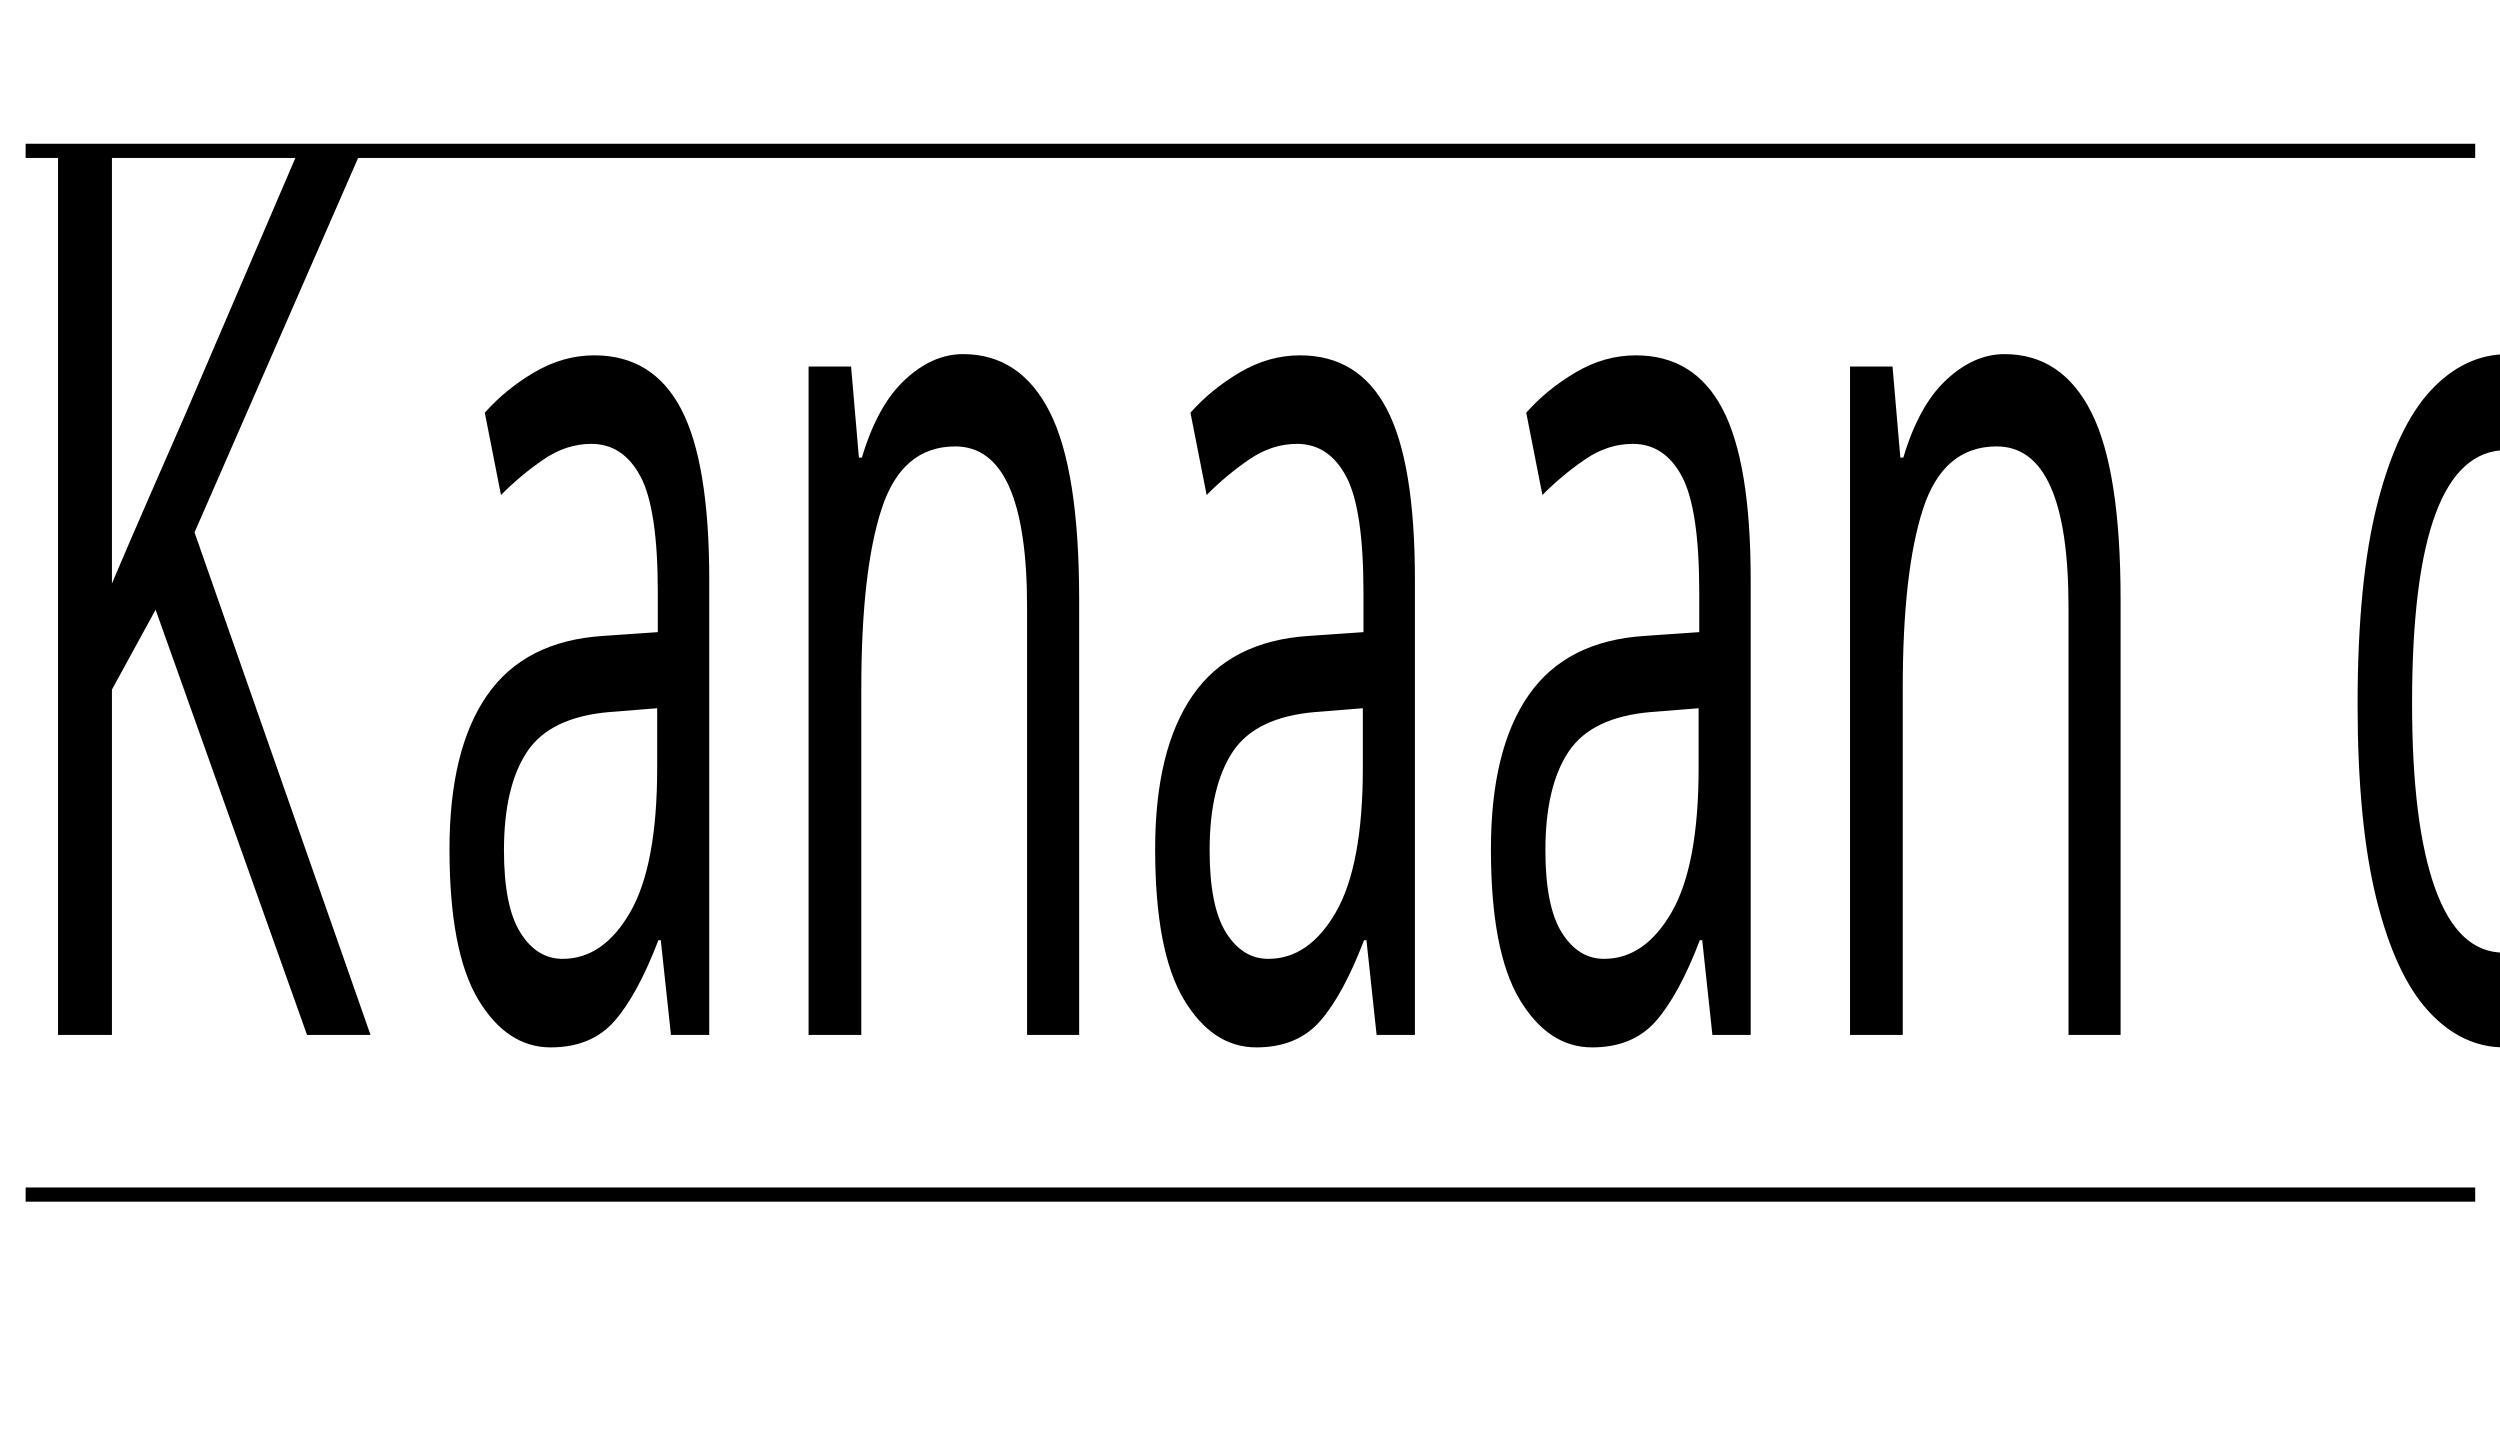
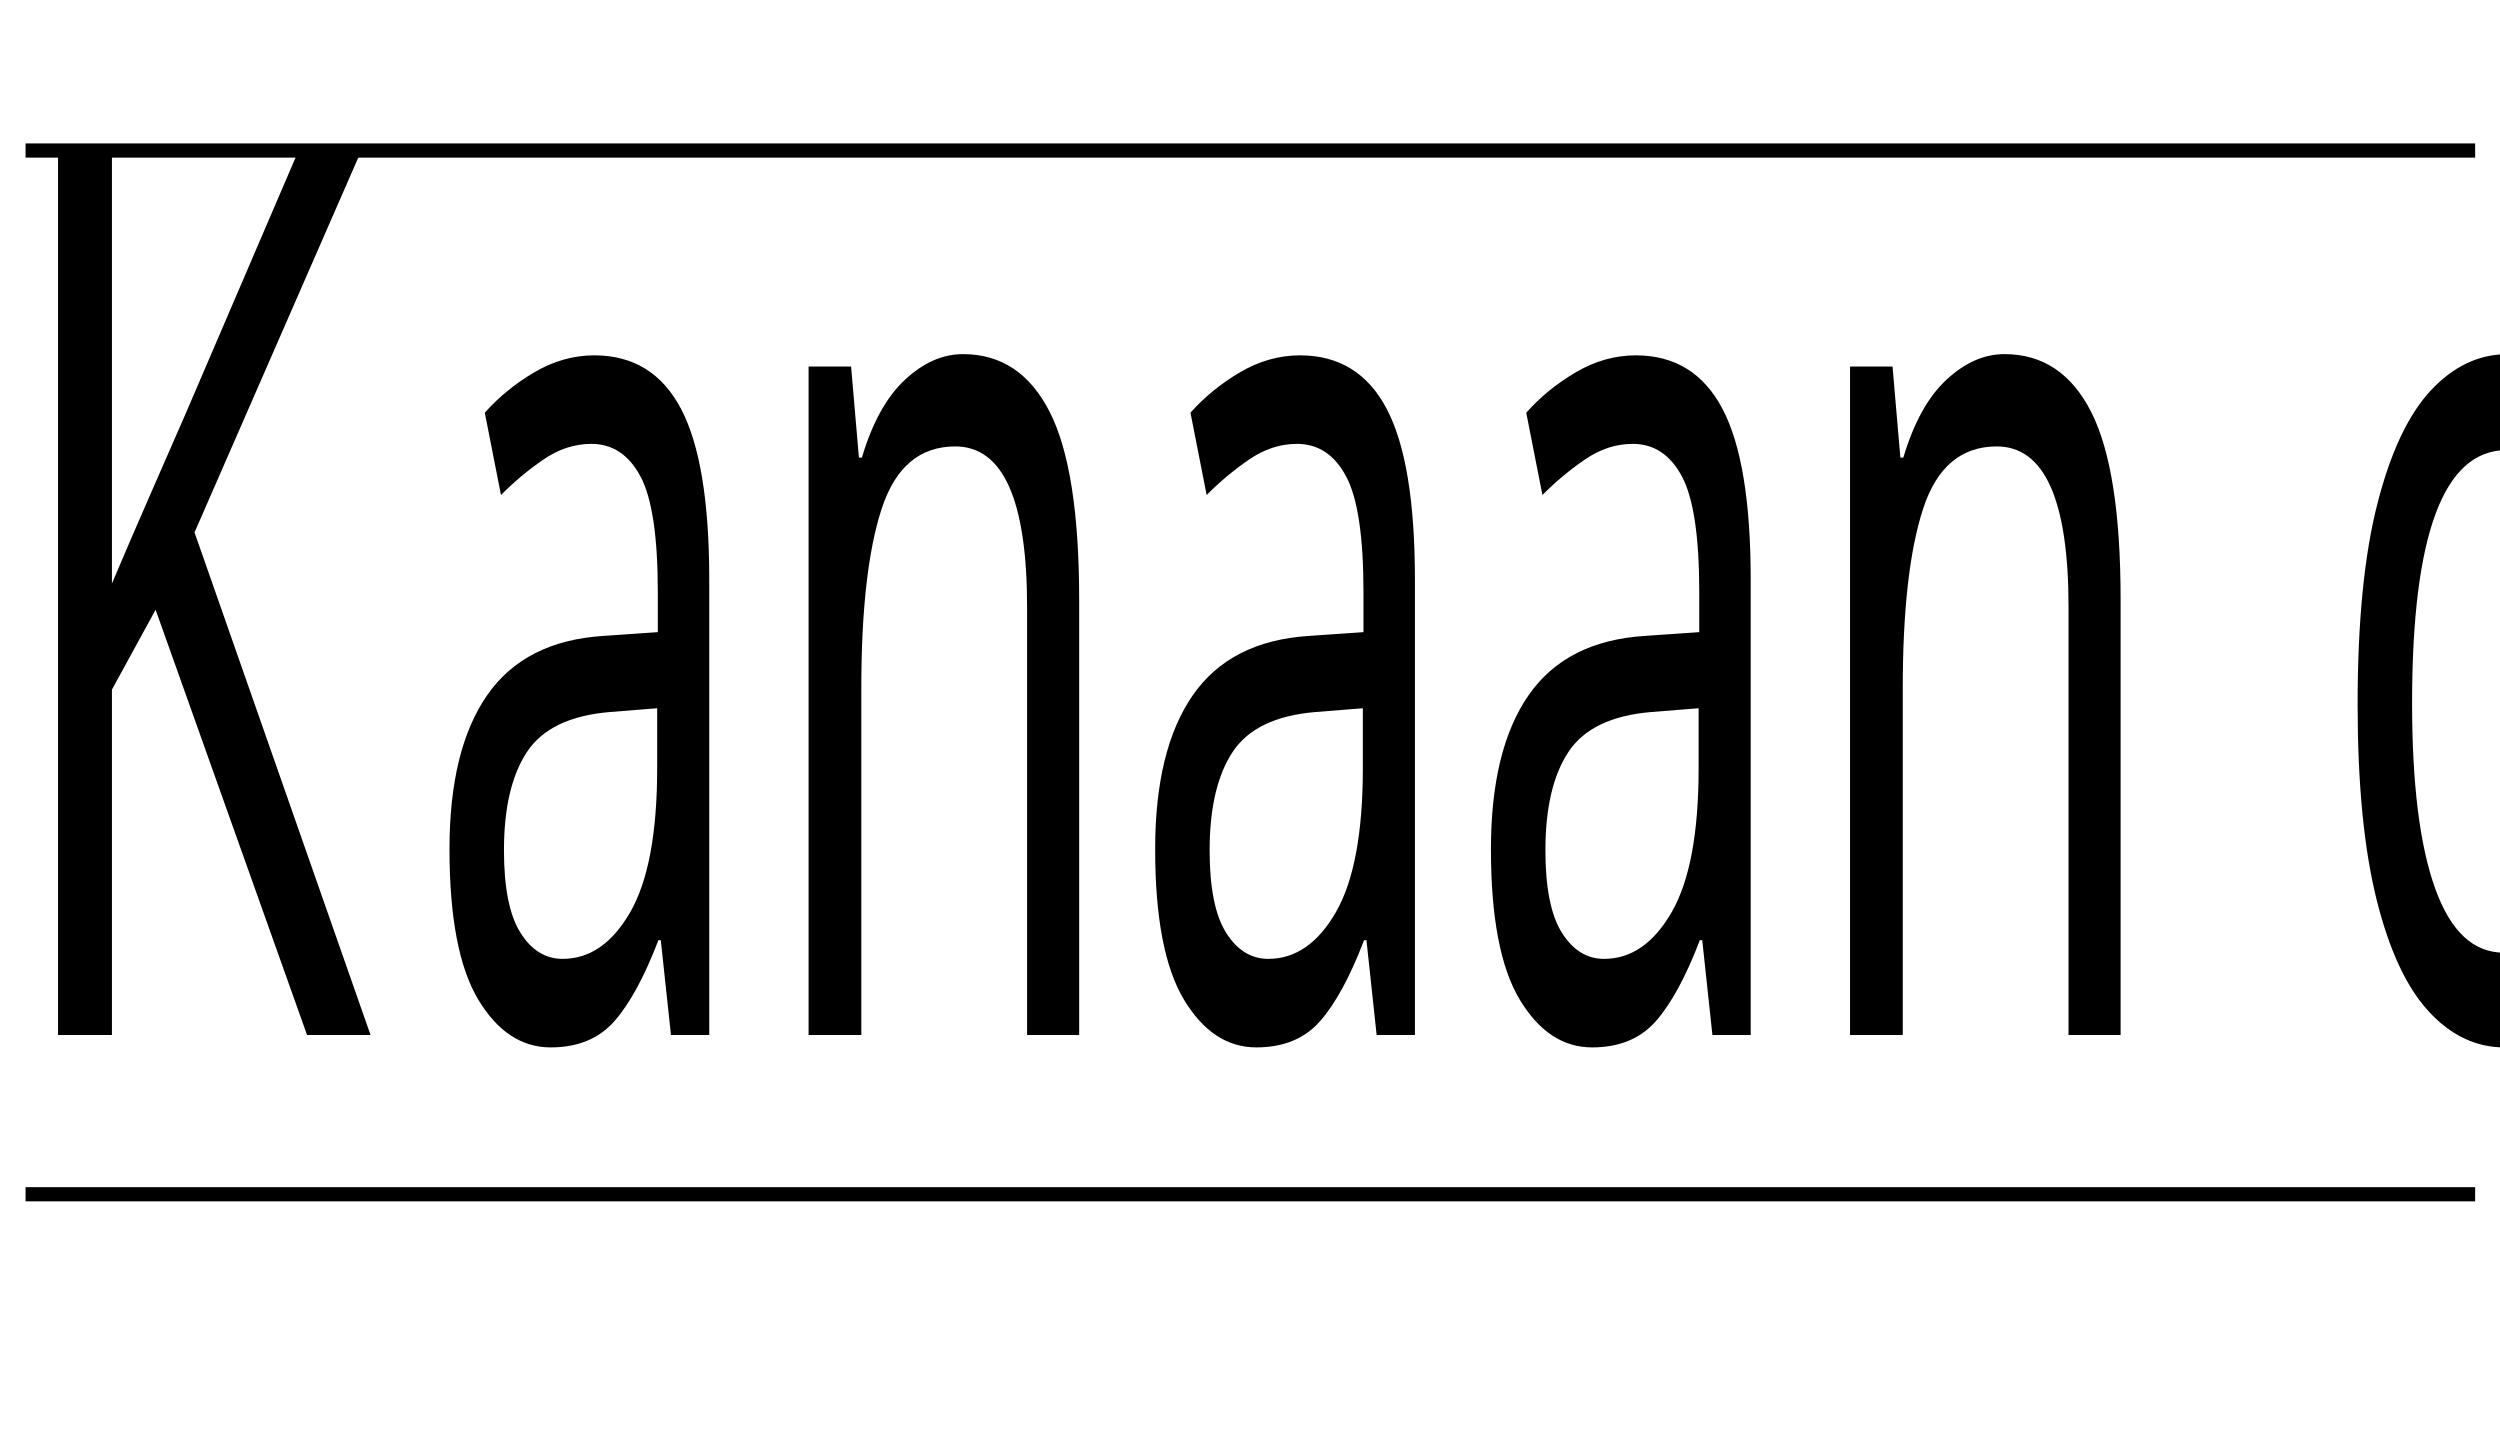
- <svg xmlns="http://www.w3.org/2000/svg" id="Layer_1" data-name="Layer 1" viewBox="0 0 352.103 204.246">
-   <defs>
-     <style>.cls-1{isolation:isolate;font-size:175.62px;font-family:GiddyupStd, Giddyup Std;}</style>
-   </defs>
-   <text class="cls-1" transform="translate(0 145.7651) scale(0.48 1)">K</text>
-   <text class="cls-1" transform="translate(59.42871 145.7651) scale(0.48 1)">anaan codes</text>
-   <rect x="3.61" y="20.245" width="345" height="2" />
-   <rect x="3.61" y="167.245" width="345" height="2" />
+ <svg xmlns="http://www.w3.org/2000/svg" version="1.1" id="Layer_1" x="0px" y="0px" viewBox="0 0 352.1 204.2" style="enable-background:new 0 0 352.1 204.2;" xml:space="preserve">
+   <style type="text/css">
+ 	.st0{font-family:'GiddyupStd';}
+ 	.st1{font-size:175.62px;}
+ </style>
+   <text transform="matrix(0.48 0 0 1 0 145.7656)" class="st0 st1">K</text>
+   <text transform="matrix(0.48 0 0 1 59.4287 145.7656)" class="st0 st1">anaan codes</text>
+   <rect x="3.6" y="20.2" width="345" height="2" />
+   <rect x="3.6" y="167.2" width="345" height="2" />
</svg>
